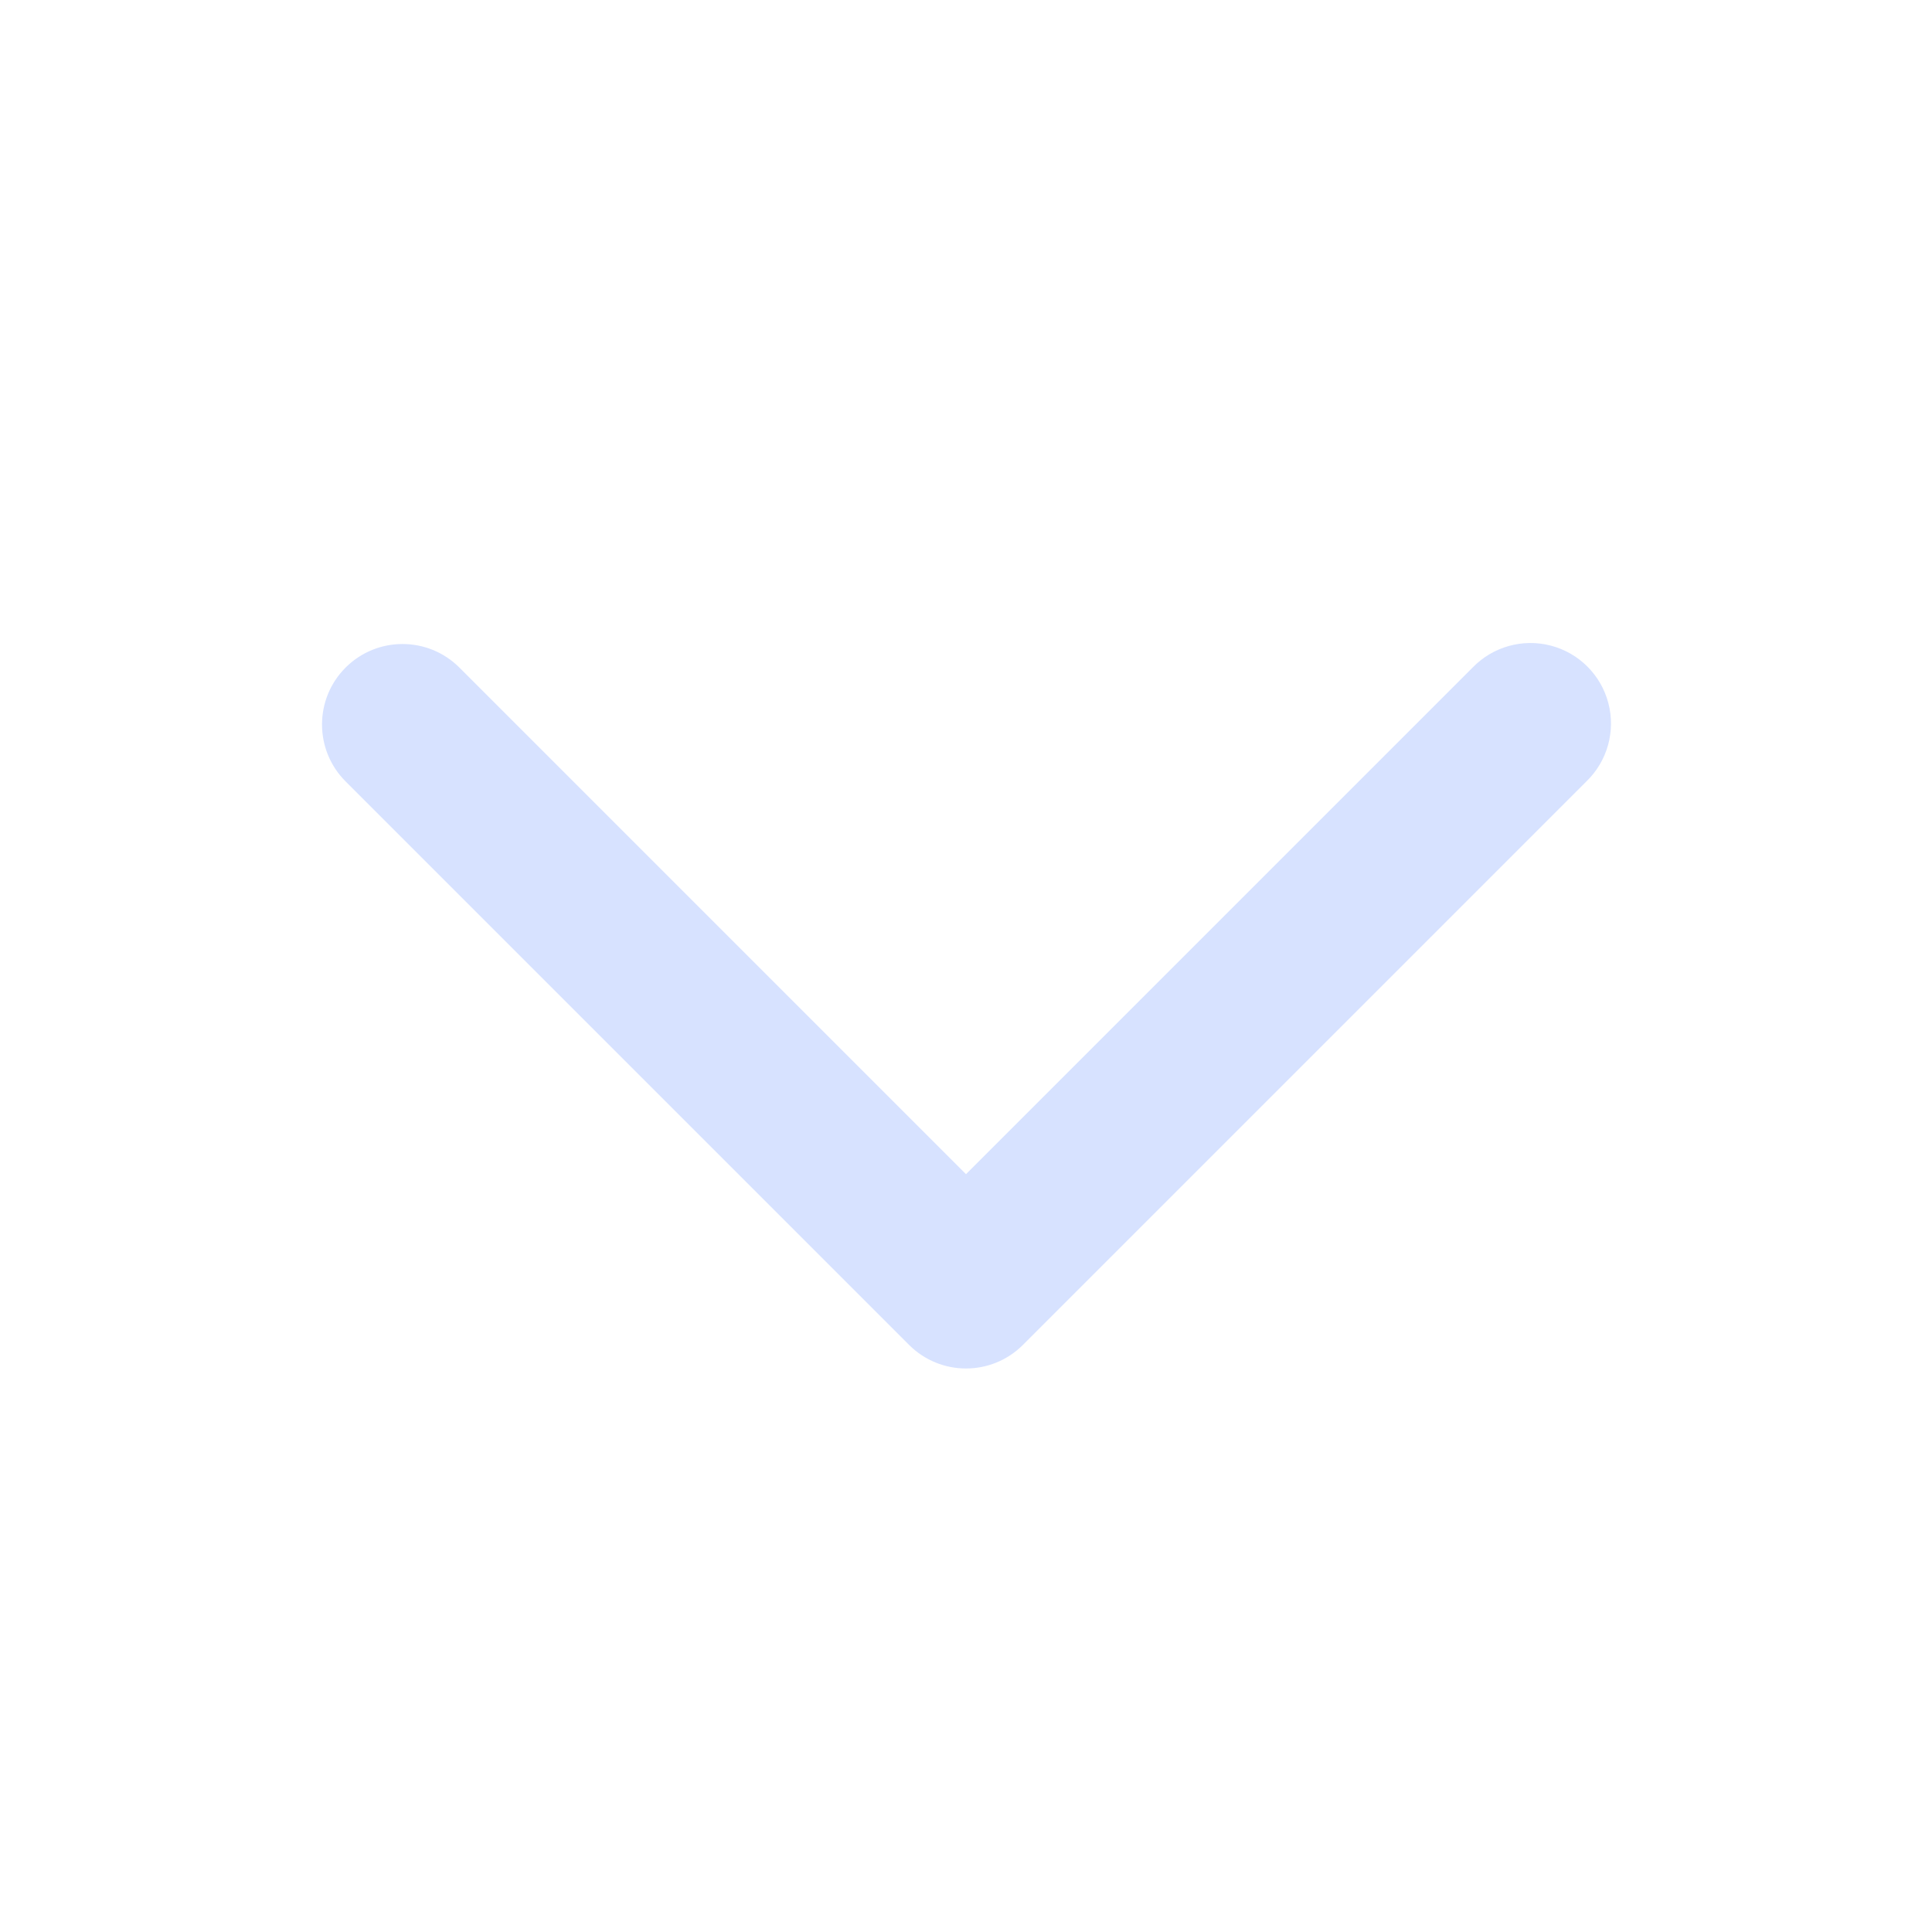
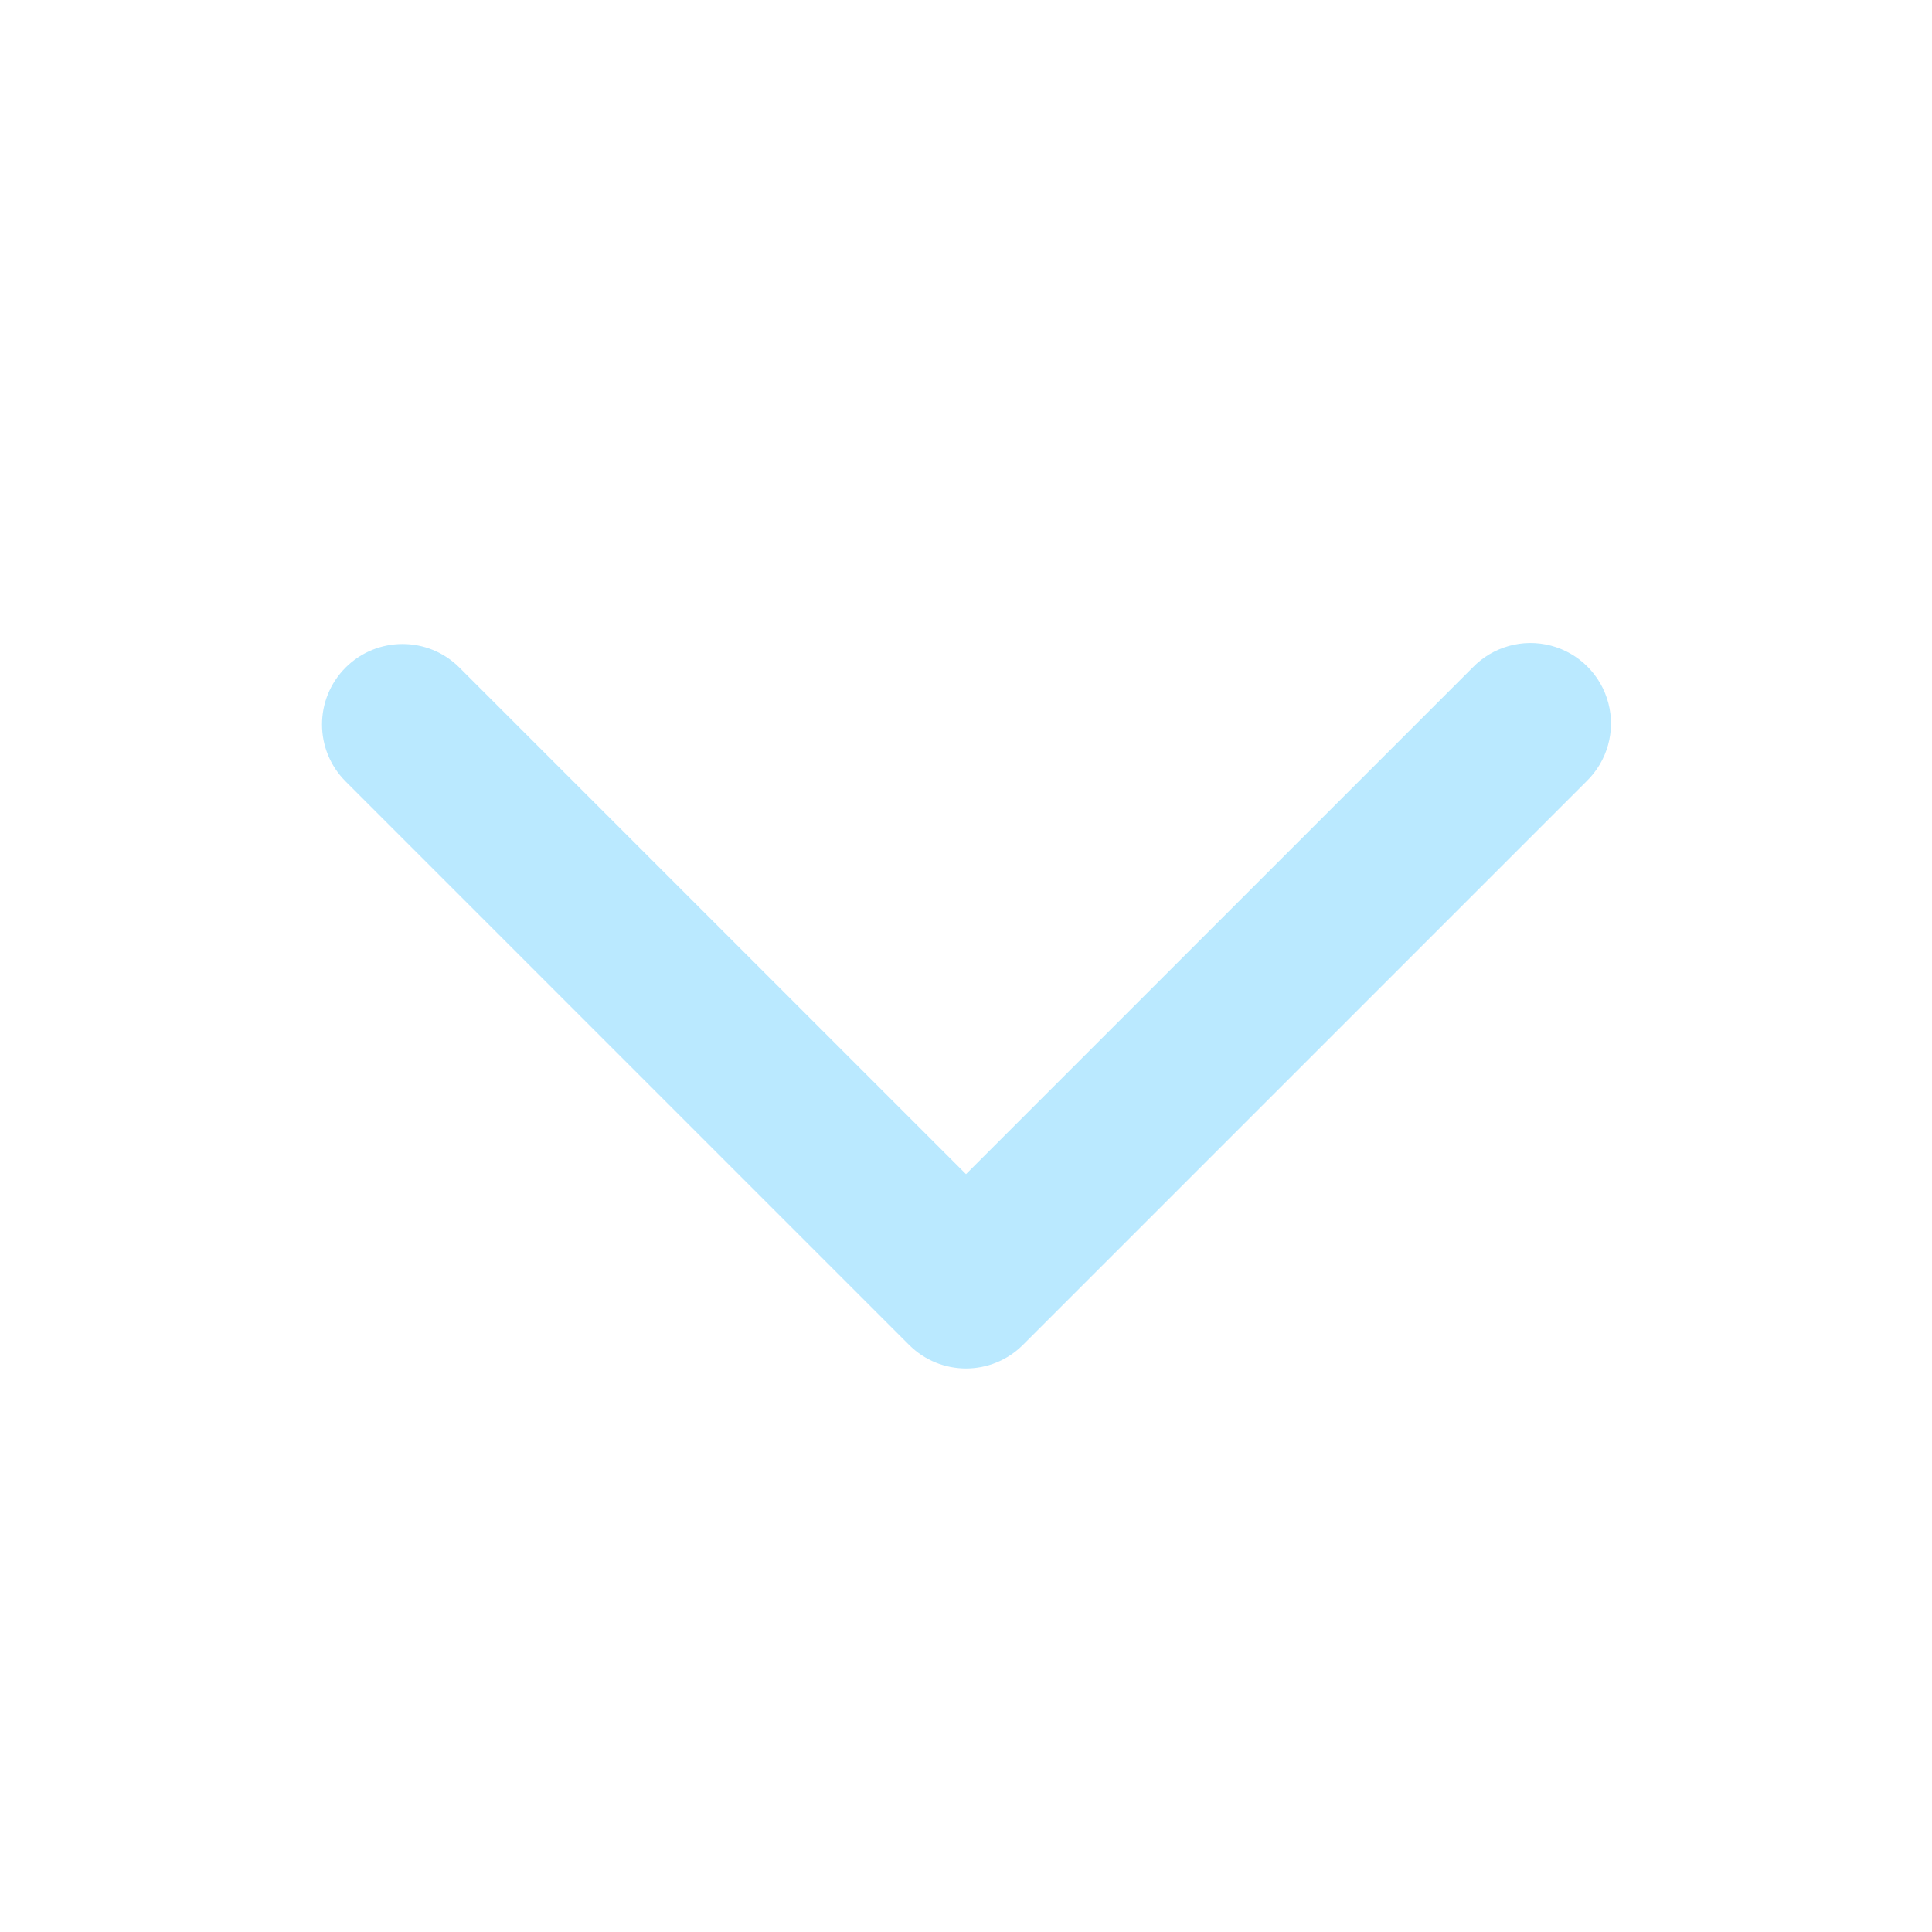
<svg xmlns="http://www.w3.org/2000/svg" width="24" height="24" fill="none" viewBox="0 0 24 24">
-   <path d="M4.293 8.293a1 1 0 0 1 1.414 0L12 14.586l6.293-6.293a1 1 0 1 1 1.414 1.414l-7 7a1 1 0 0 1-1.414 0l-7-7a1 1 0 0 1 0-1.414Z" fill="#d7e2ff" />
+   <path d="M4.293 8.293a1 1 0 0 1 1.414 0L12 14.586l6.293-6.293a1 1 0 1 1 1.414 1.414l-7 7a1 1 0 0 1-1.414 0l-7-7a1 1 0 0 1 0-1.414Z" fill="#bae9ff" />
</svg>
